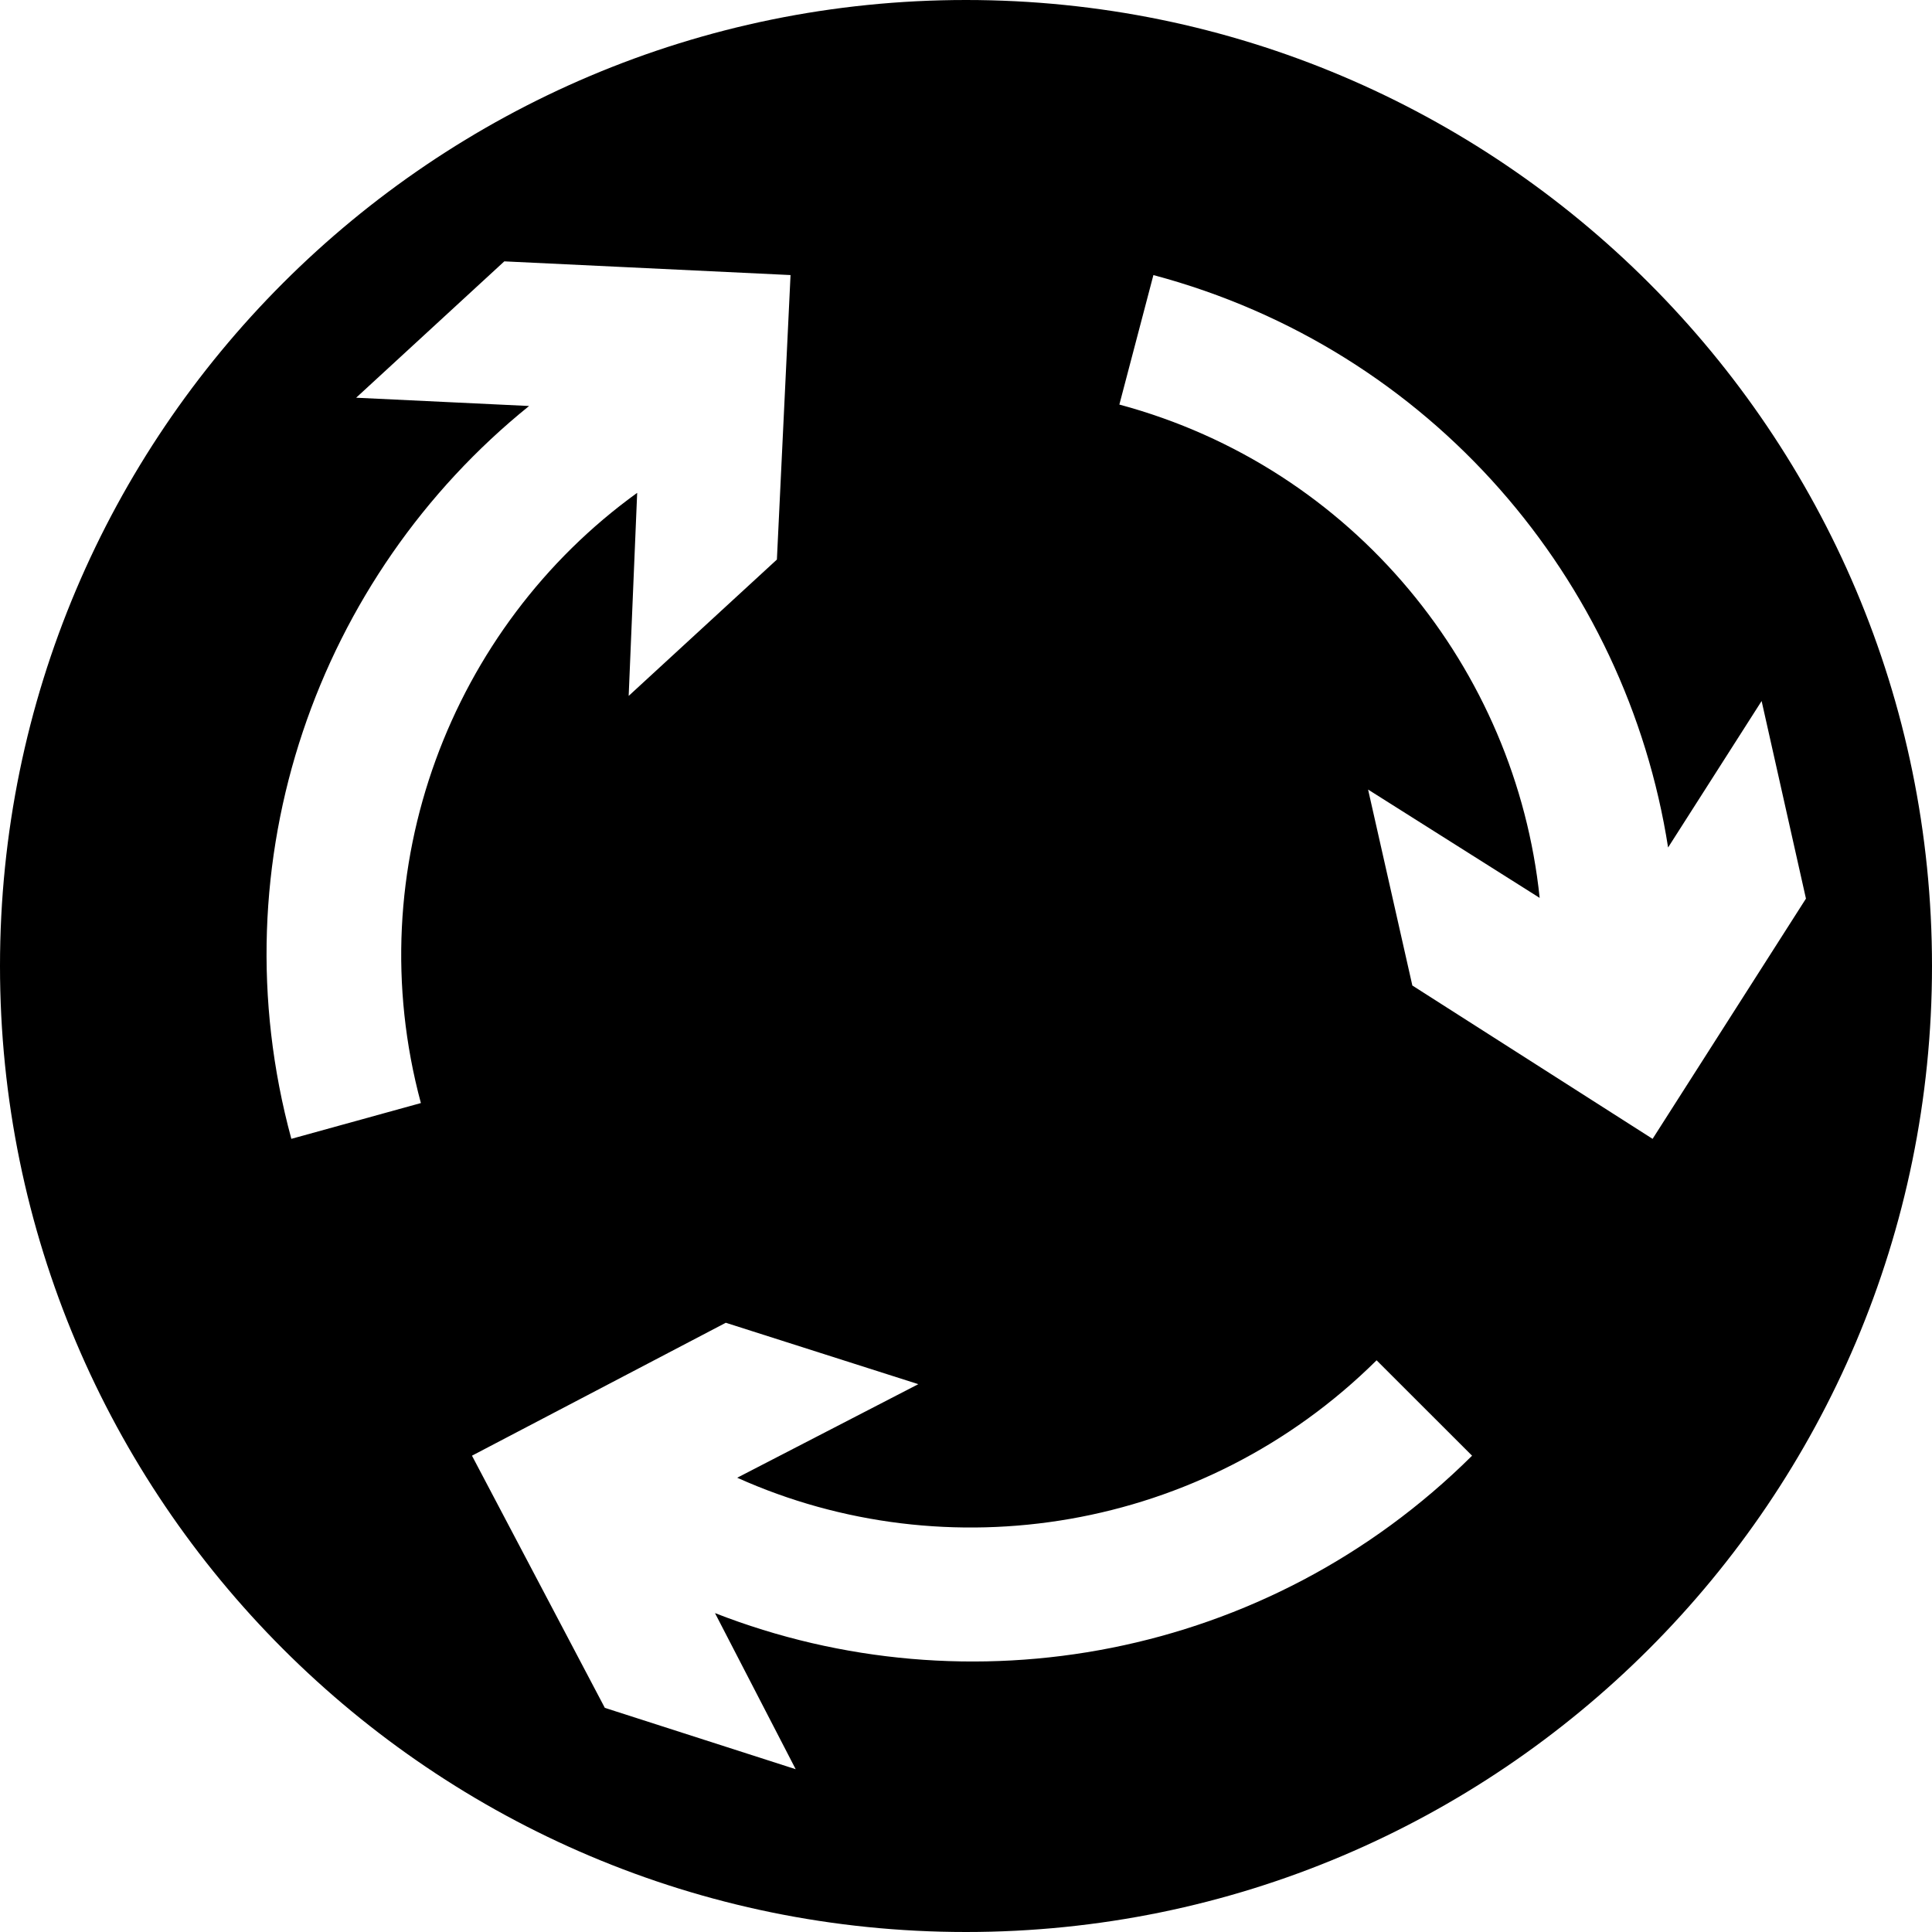
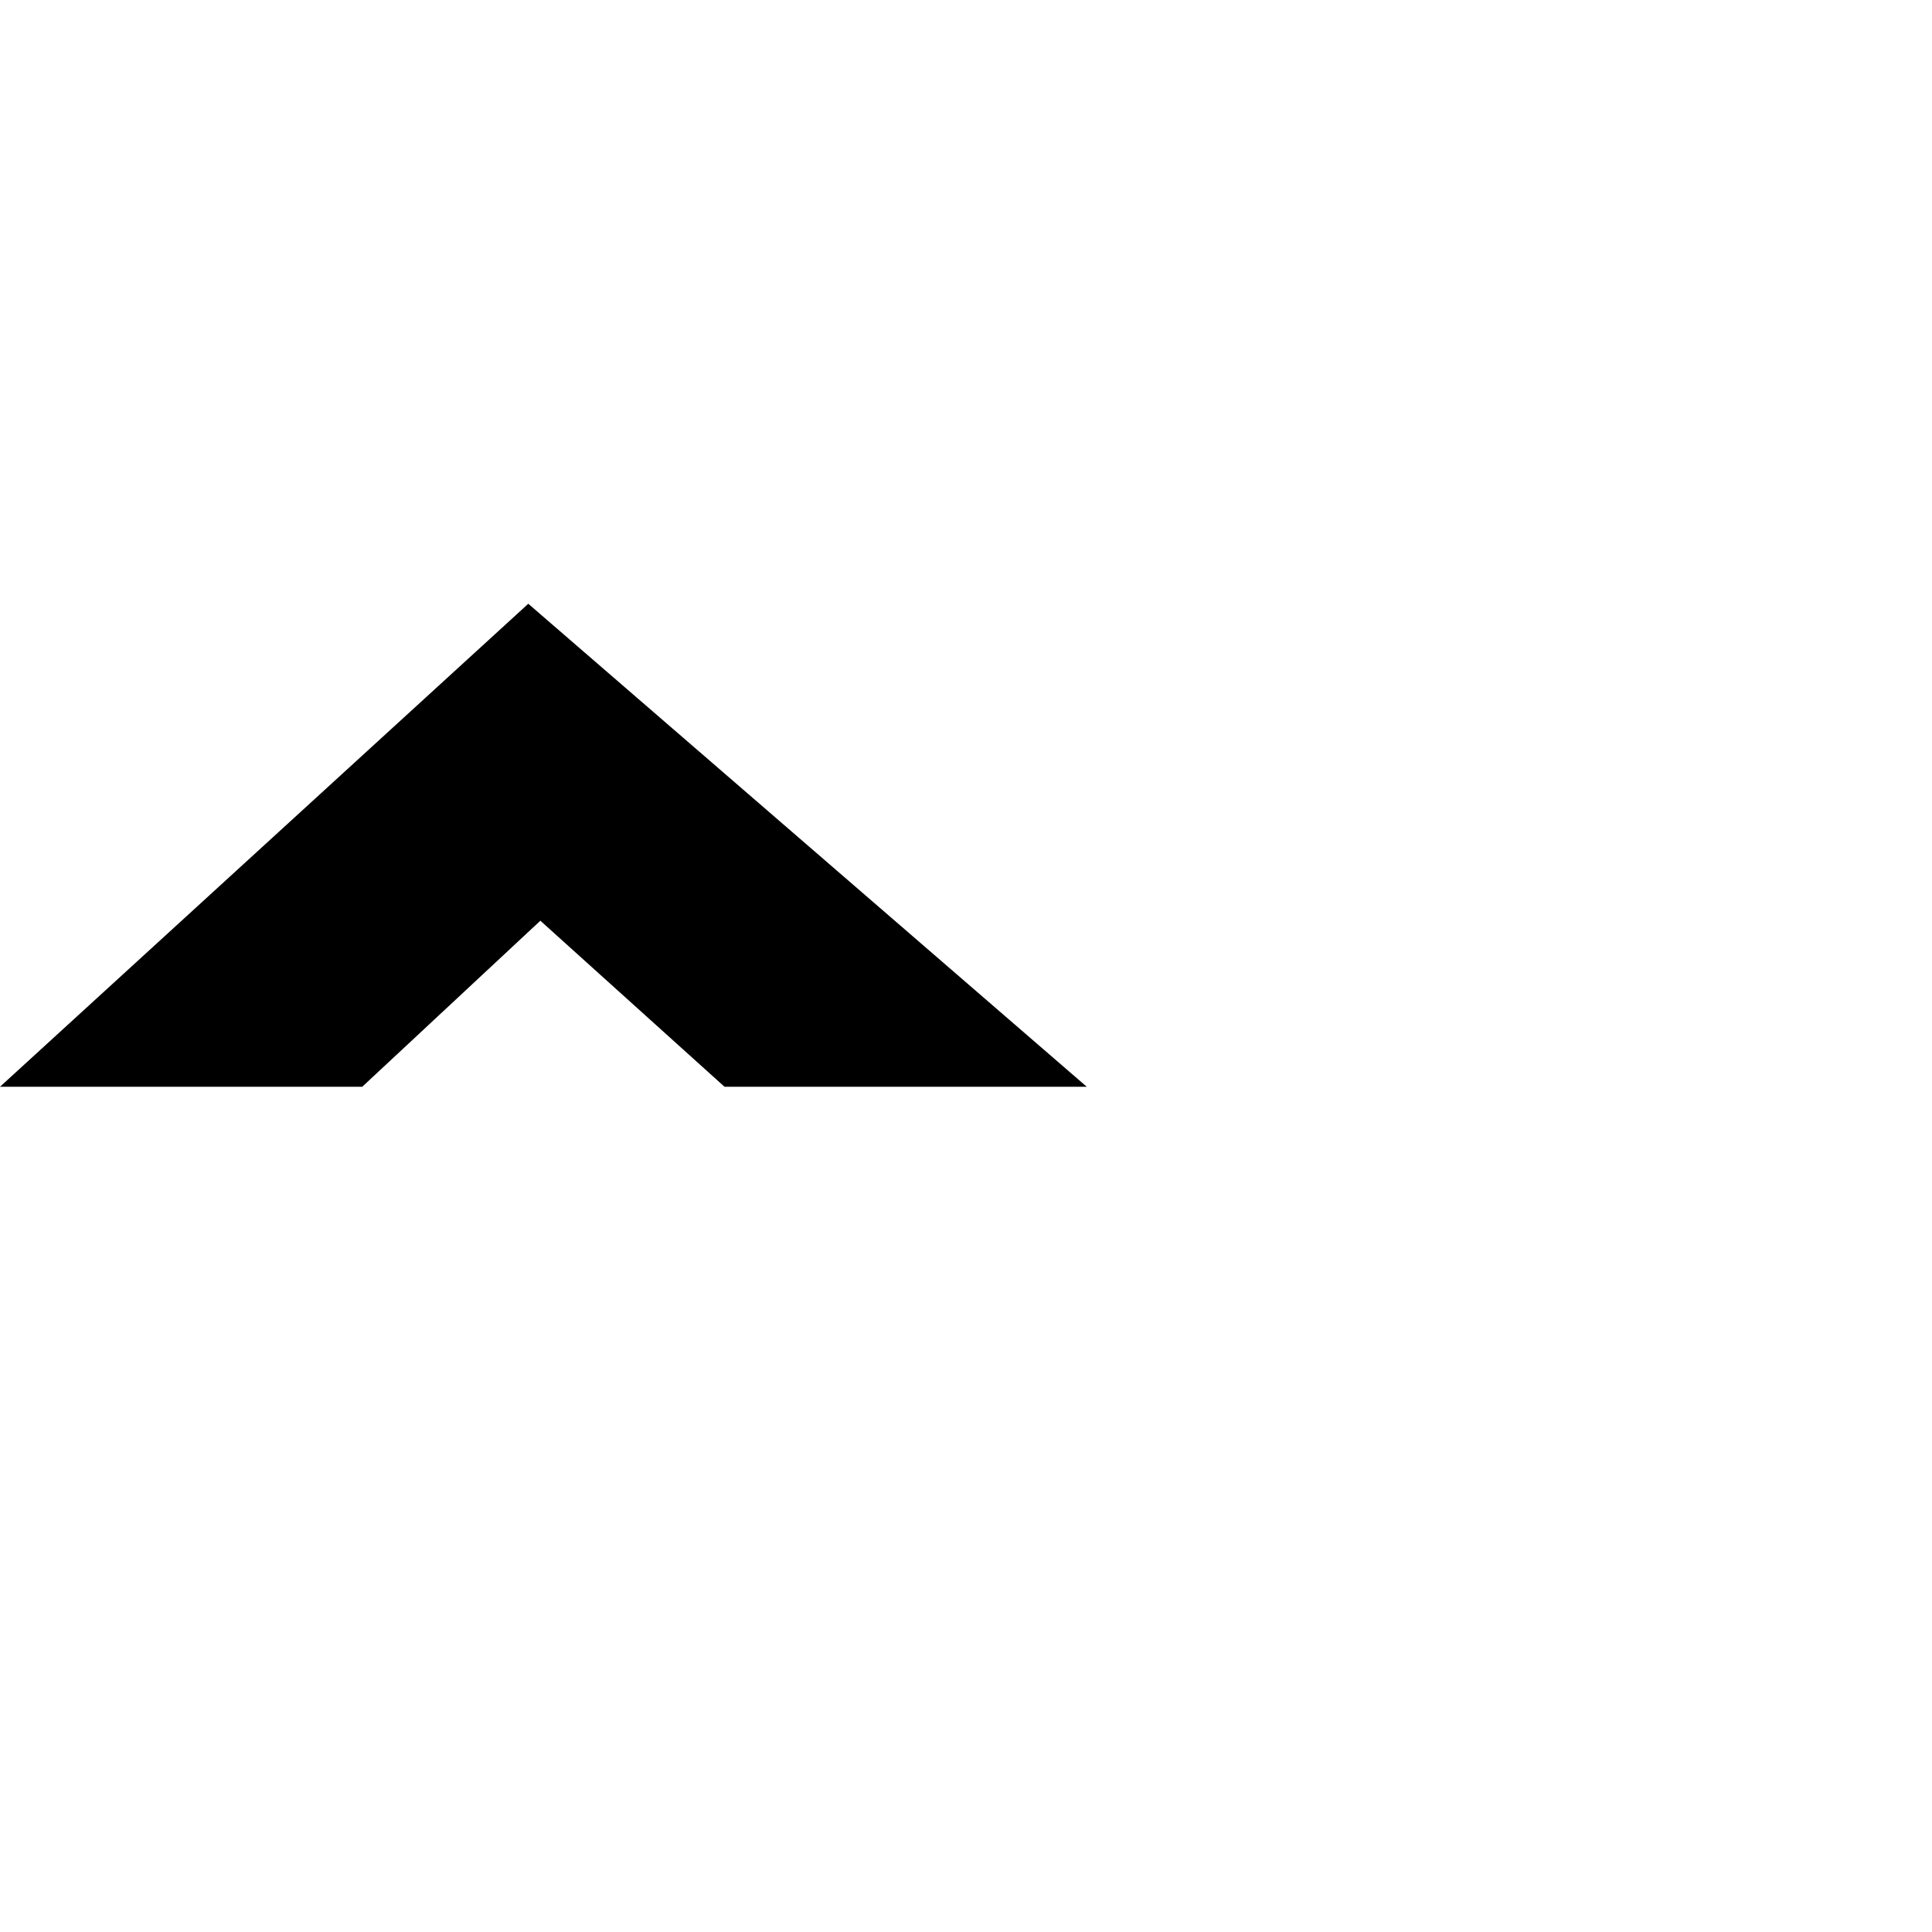
- <svg xmlns="http://www.w3.org/2000/svg" version="1.1" x="0px" y="0px" width="100px" height="100px" viewBox="0 0 100 100" enable-background="new 0 0 100 100" xml:space="preserve">
-   <g id="Captions">
- </g>
-   <g id="Your_Icon">
-     <path fill-rule="evenodd" clip-rule="evenodd" d="M50,0C22.398,0,0,22.399,0,50s22.398,50,50,50s50-22.399,50-50S77.602,0,50,0z    M15.08,58.946c-3.917-14.414,1.398-29.13,12.306-37.932l-8.952-0.428l7.669-7.058l14.815,0.709l-0.706,14.726l-7.672,7.057   l0.44-10.51c-9.62,6.944-14.468,19.433-11.195,31.584L15.08,58.946z M37.007,83.493l4.178,8.081l-9.879-3.176l-6.877-13.052   l13.138-6.88l9.965,3.178l-9.374,4.843c10.825,4.87,24.105,2.833,33.094-6.078l4.942,4.938   C65.582,85.884,50.105,88.613,37.007,83.493z M73.103,51.01l-2.291-10.143l8.881,5.608c-1.229-11.819-9.591-22.262-21.755-25.535   l1.762-6.702c14.411,3.84,24.48,15.791,26.64,29.628l4.841-7.582l2.295,10.228l-7.938,12.435L73.103,51.01z" />
-   </g>
+ <svg xmlns="http://www.w3.org/2000/svg" width="64px" height="64px" id="svg2" version="1.1" data-tags="round" viewBox="0 0 64 64" style="margin-left: 8px; margin-top: 8px;">
+   <path d="M 0.00,36.00  m0.00,0.00, 12.00,0.00 5.90-5.50 6.10,5.50 12.00,0.00 -18.50-16.00 zM 34.816,4.052  m0.00,0.00,c -10.96,2.476 -15.112,5.852 -20.148,12.668 l -0.584,0.94 -2.016,3.536 5.18-5.076 L 24.00,22.00 c -0.024-0.04 1.696-1.996 2.32-2.72 5.824-6.34 14.036-4.74 19.788-1.488 7.988,4.828 10.324,14.312 5.872,22.244 -4.452,7.936 -14.752,10.964 -22.74,6.136 -3.90-2.356 -6.224-4.316 -7.232-8.568 l -0.088-0.20 -4.048-2.956 L 12.00,39.768 c 1.776,7.484 6.328,12.76 12.496,16.488 12.516,7.564 28.372,3.376 35.86-9.972 7.488-13.348 3.02-31.008 -9.496-38.572 -3.128-1.892 -6.504-3.156 -9.872-3.616 -1.264-0.172 -4.912-0.068 -6.172-0.044 z" />
</svg>
